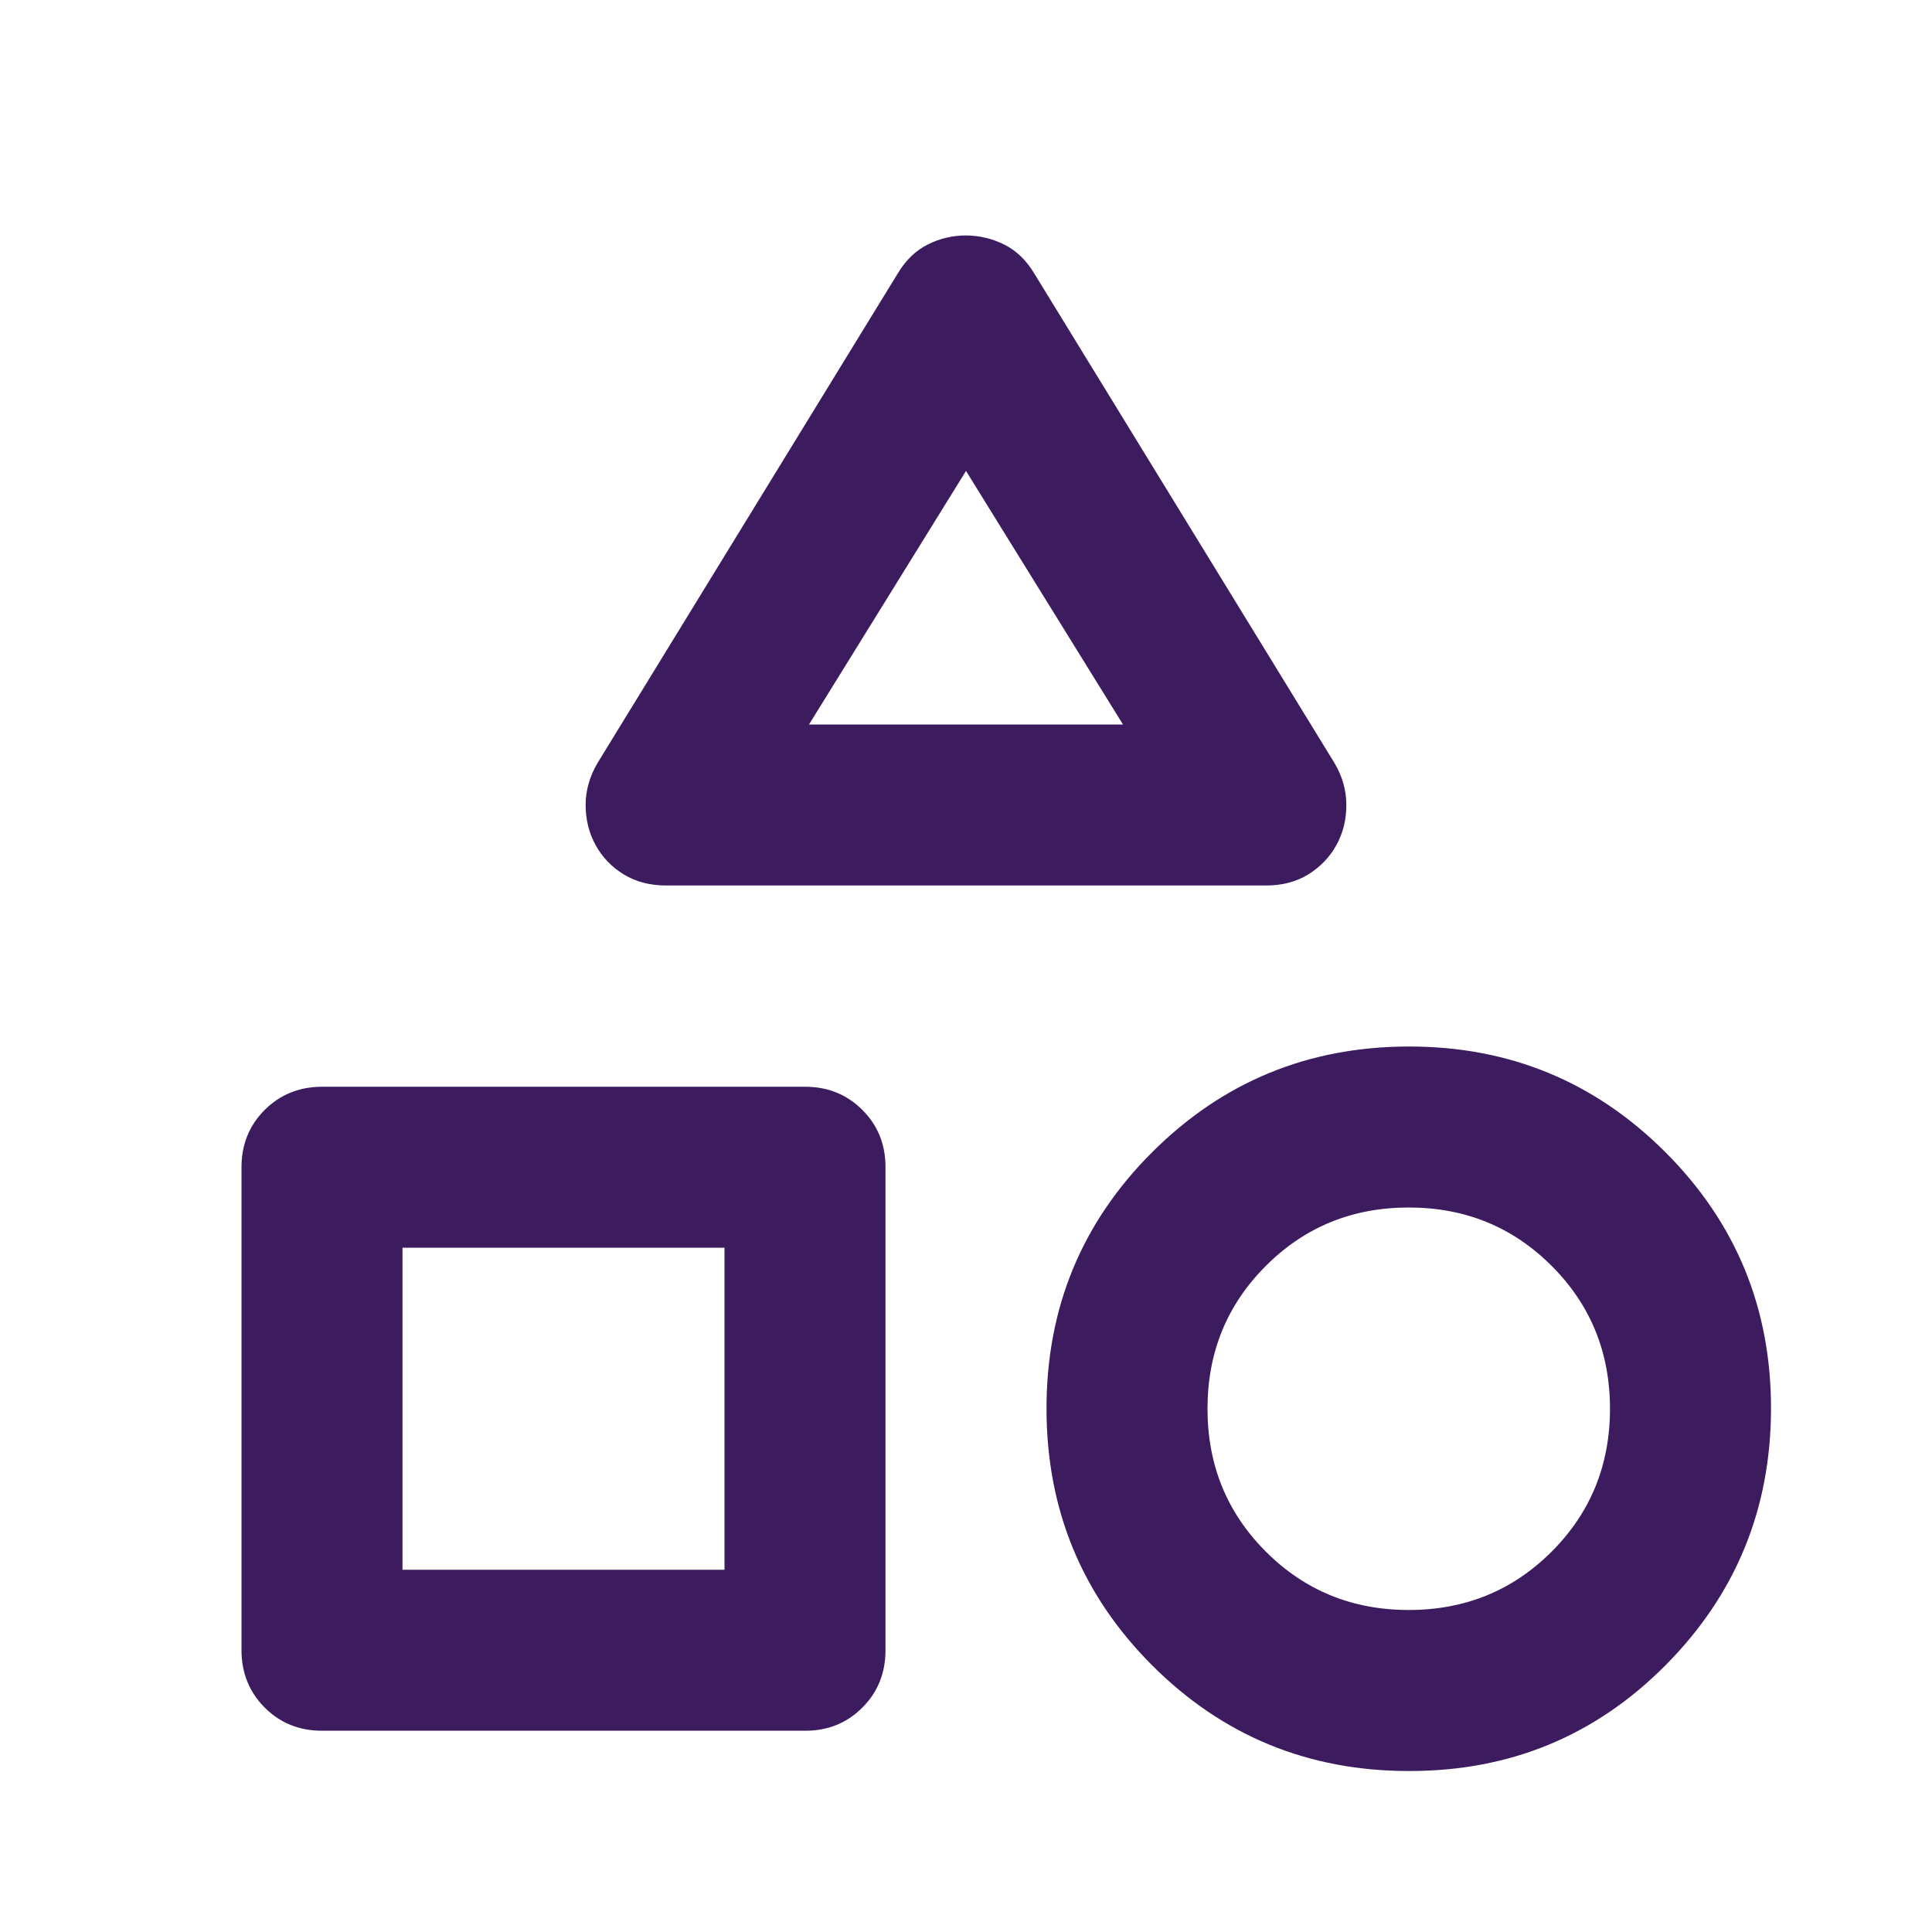
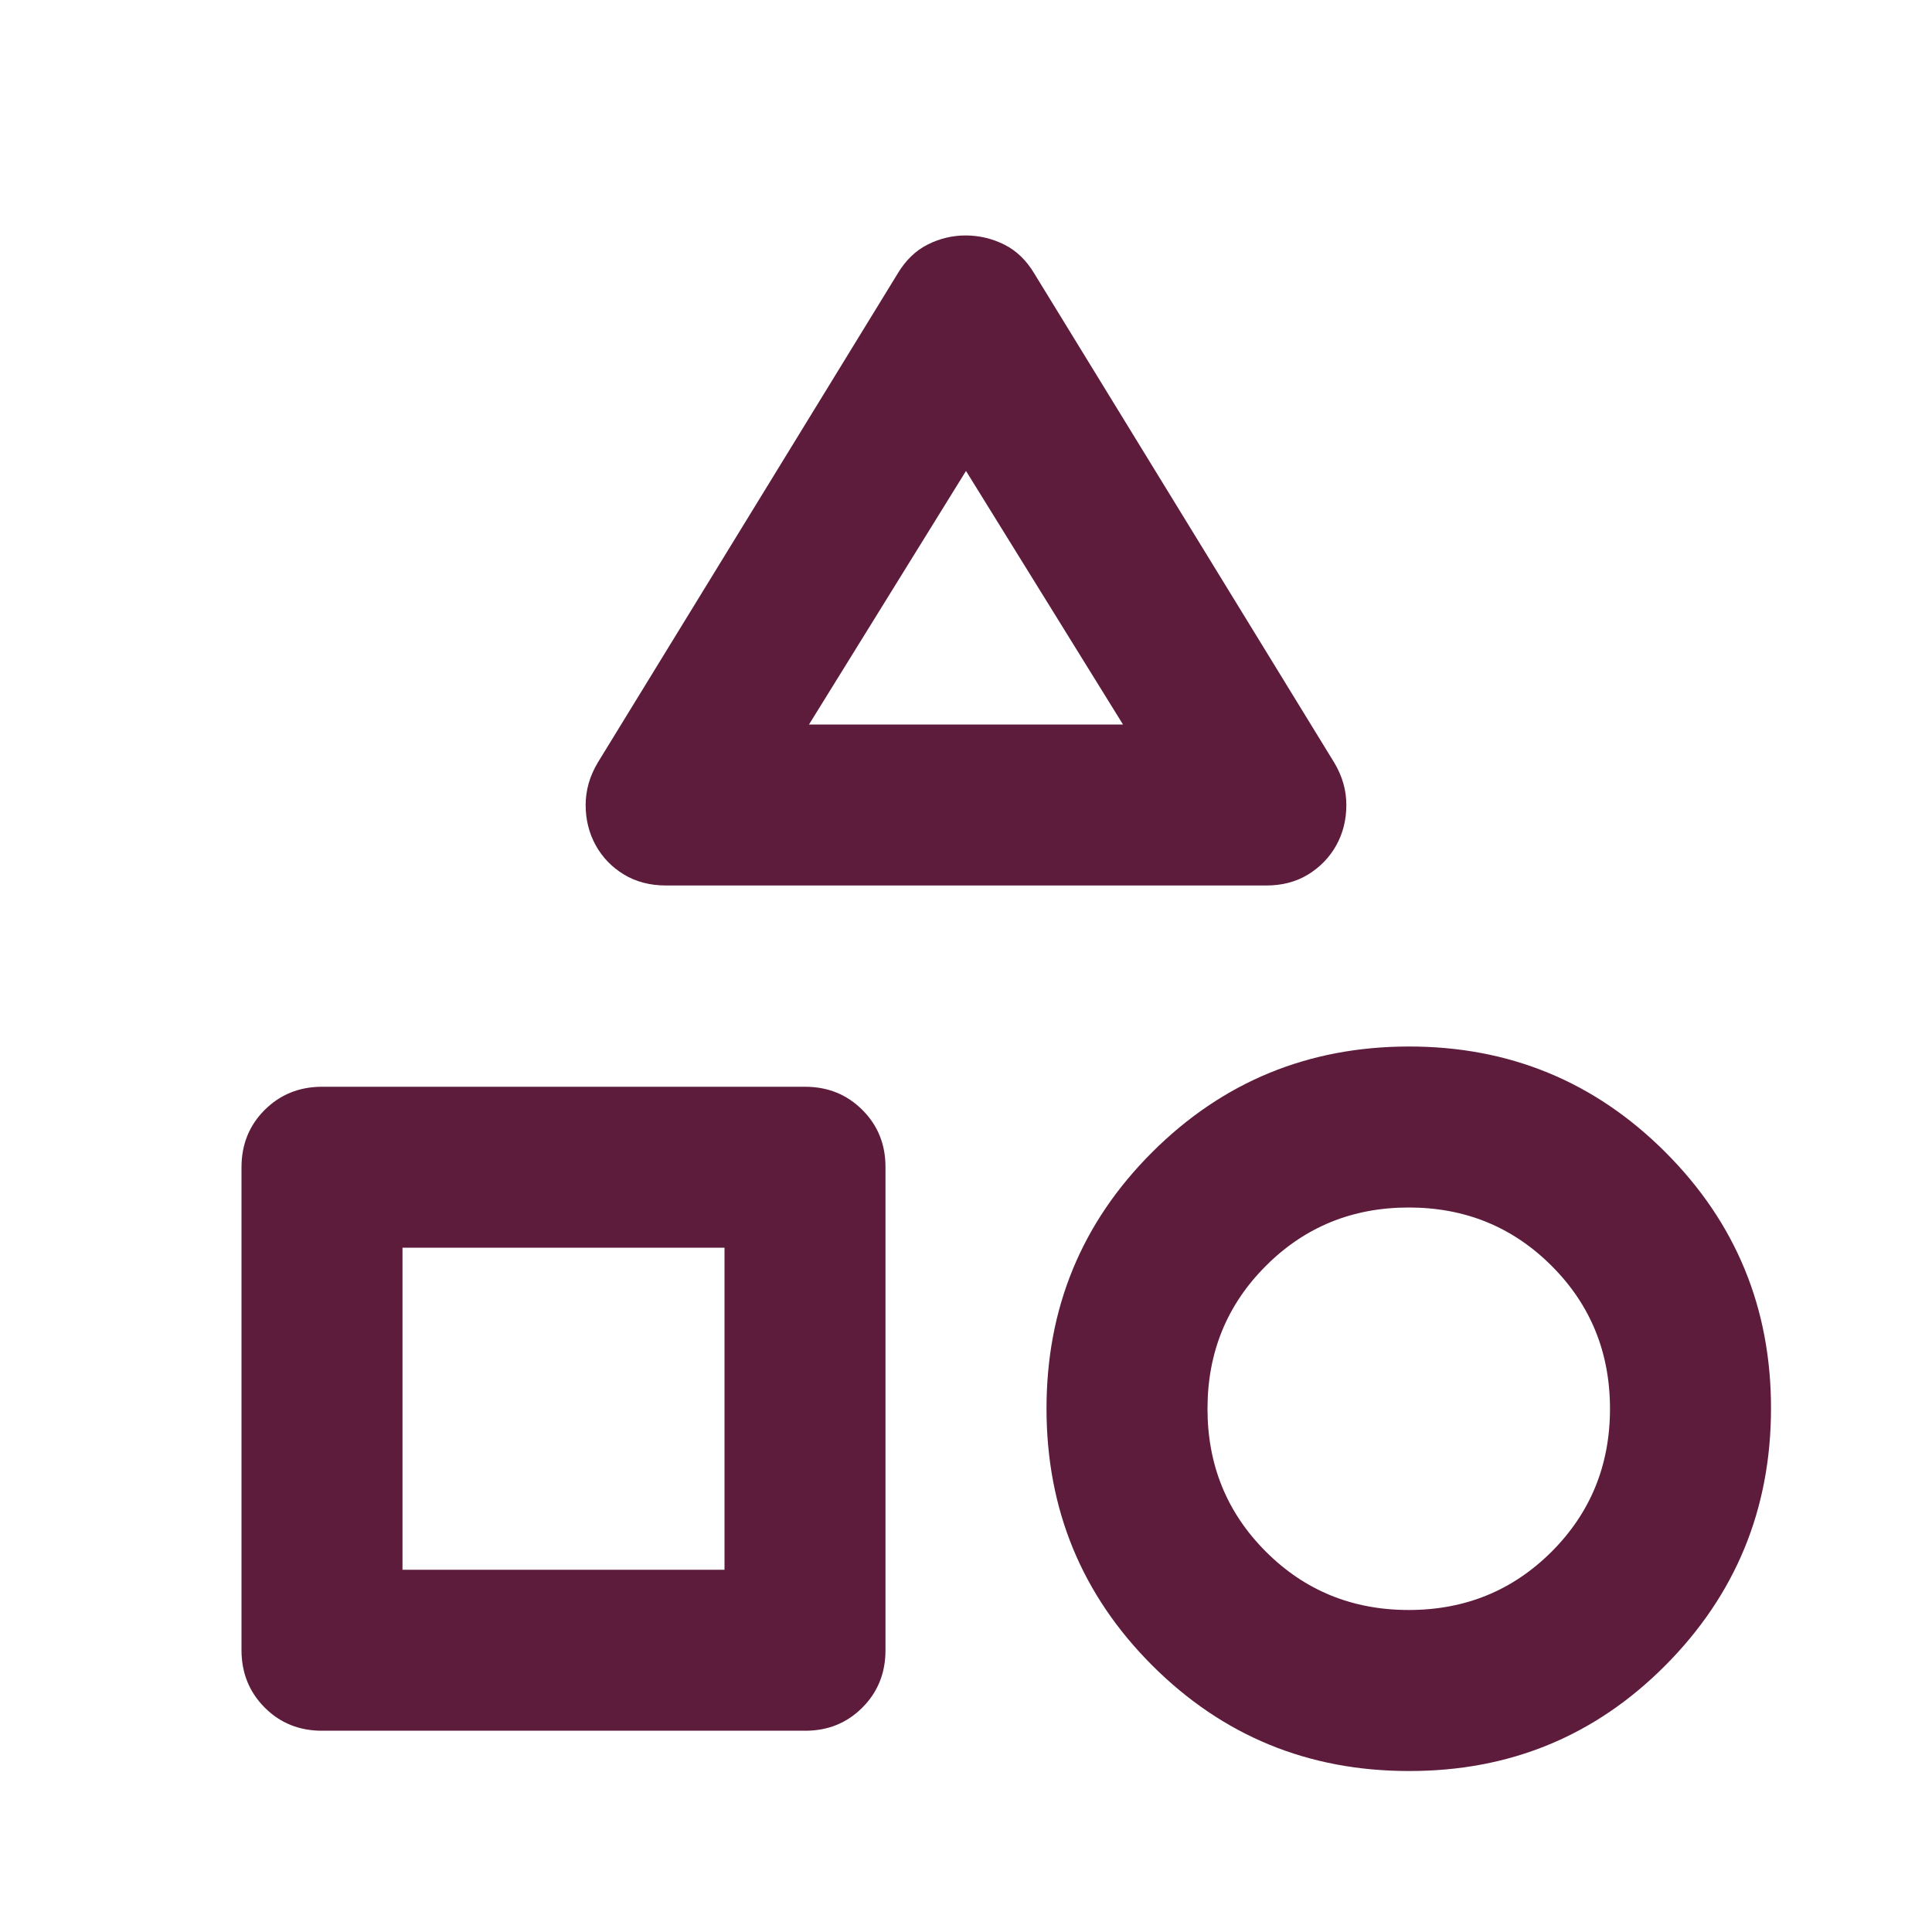
<svg xmlns="http://www.w3.org/2000/svg" width="46" height="46" viewBox="0 0 46 46" fill="none">
-   <path d="M14.231 18.16L21.371 6.517C21.562 6.197 21.802 5.965 22.09 5.821C22.377 5.677 22.681 5.605 23 5.606C23.319 5.608 23.623 5.68 23.91 5.823C24.198 5.966 24.438 6.197 24.629 6.517L31.769 18.16C31.96 18.48 32.056 18.815 32.056 19.167C32.056 19.518 31.976 19.837 31.817 20.125C31.657 20.413 31.433 20.644 31.146 20.821C30.858 20.997 30.523 21.085 30.14 21.083H15.86C15.477 21.083 15.142 20.996 14.854 20.821C14.567 20.646 14.343 20.414 14.183 20.125C14.024 19.836 13.944 19.517 13.944 19.167C13.944 18.817 14.04 18.481 14.231 18.16ZM33.542 42.167C31.146 42.167 29.11 41.328 27.433 39.652C25.757 37.976 24.918 35.939 24.917 33.542C24.915 31.145 25.754 29.108 27.433 27.433C29.112 25.758 31.148 24.919 33.542 24.917C35.935 24.914 37.972 25.753 39.652 27.433C41.332 29.113 42.17 31.15 42.167 33.542C42.163 35.934 41.325 37.97 39.652 39.652C37.979 41.334 35.943 42.172 33.542 42.167ZM5.75 39.292V27.792C5.75 27.249 5.934 26.794 6.302 26.427C6.67 26.06 7.125 25.876 7.667 25.875H19.167C19.71 25.875 20.165 26.059 20.533 26.427C20.901 26.795 21.085 27.25 21.083 27.792V39.292C21.083 39.835 20.899 40.29 20.531 40.658C20.163 41.026 19.708 41.21 19.167 41.208H7.667C7.124 41.208 6.669 41.024 6.302 40.656C5.935 40.288 5.751 39.833 5.75 39.292ZM33.542 38.333C34.883 38.333 36.017 37.87 36.944 36.944C37.87 36.017 38.333 34.883 38.333 33.542C38.333 32.2 37.87 31.066 36.944 30.14C36.017 29.213 34.883 28.75 33.542 28.75C32.2 28.75 31.066 29.213 30.14 30.14C29.213 31.066 28.75 32.2 28.75 33.542C28.75 34.883 29.213 36.017 30.14 36.944C31.066 37.87 32.2 38.333 33.542 38.333ZM9.583 37.375H17.25V29.708H9.583V37.375ZM19.262 17.25H26.738L23 11.213L19.262 17.25Z" fill="#3C1C5E" />
+   <path d="M14.231 18.16L21.371 6.517C21.562 6.197 21.802 5.965 22.09 5.821C22.377 5.677 22.681 5.605 23 5.606C23.319 5.608 23.623 5.68 23.91 5.823C24.198 5.966 24.438 6.197 24.629 6.517L31.769 18.16C31.96 18.48 32.056 18.815 32.056 19.167C32.056 19.518 31.976 19.837 31.817 20.125C31.657 20.413 31.433 20.644 31.146 20.821C30.858 20.997 30.523 21.085 30.14 21.083H15.86C15.477 21.083 15.142 20.996 14.854 20.821C14.567 20.646 14.343 20.414 14.183 20.125C14.024 19.836 13.944 19.517 13.944 19.167C13.944 18.817 14.04 18.481 14.231 18.16ZM33.542 42.167C31.146 42.167 29.11 41.328 27.433 39.652C25.757 37.976 24.918 35.939 24.917 33.542C24.915 31.145 25.754 29.108 27.433 27.433C29.112 25.758 31.148 24.919 33.542 24.917C35.935 24.914 37.972 25.753 39.652 27.433C41.332 29.113 42.17 31.15 42.167 33.542C42.163 35.934 41.325 37.97 39.652 39.652C37.979 41.334 35.943 42.172 33.542 42.167ZM5.75 39.292V27.792C5.75 27.249 5.934 26.794 6.302 26.427C6.67 26.06 7.125 25.876 7.667 25.875H19.167C19.71 25.875 20.165 26.059 20.533 26.427C20.901 26.795 21.085 27.25 21.083 27.792V39.292C21.083 39.835 20.899 40.29 20.531 40.658C20.163 41.026 19.708 41.21 19.167 41.208H7.667C7.124 41.208 6.669 41.024 6.302 40.656C5.935 40.288 5.751 39.833 5.75 39.292ZM33.542 38.333C34.883 38.333 36.017 37.87 36.944 36.944C37.87 36.017 38.333 34.883 38.333 33.542C38.333 32.2 37.87 31.066 36.944 30.14C36.017 29.213 34.883 28.75 33.542 28.75C32.2 28.75 31.066 29.213 30.14 30.14C29.213 31.066 28.75 32.2 28.75 33.542C28.75 34.883 29.213 36.017 30.14 36.944C31.066 37.87 32.2 38.333 33.542 38.333ZM9.583 37.375H17.25V29.708H9.583V37.375ZM19.262 17.25H26.738L23 11.213L19.262 17.25Z" fill="#5E1C3D" />
</svg>
